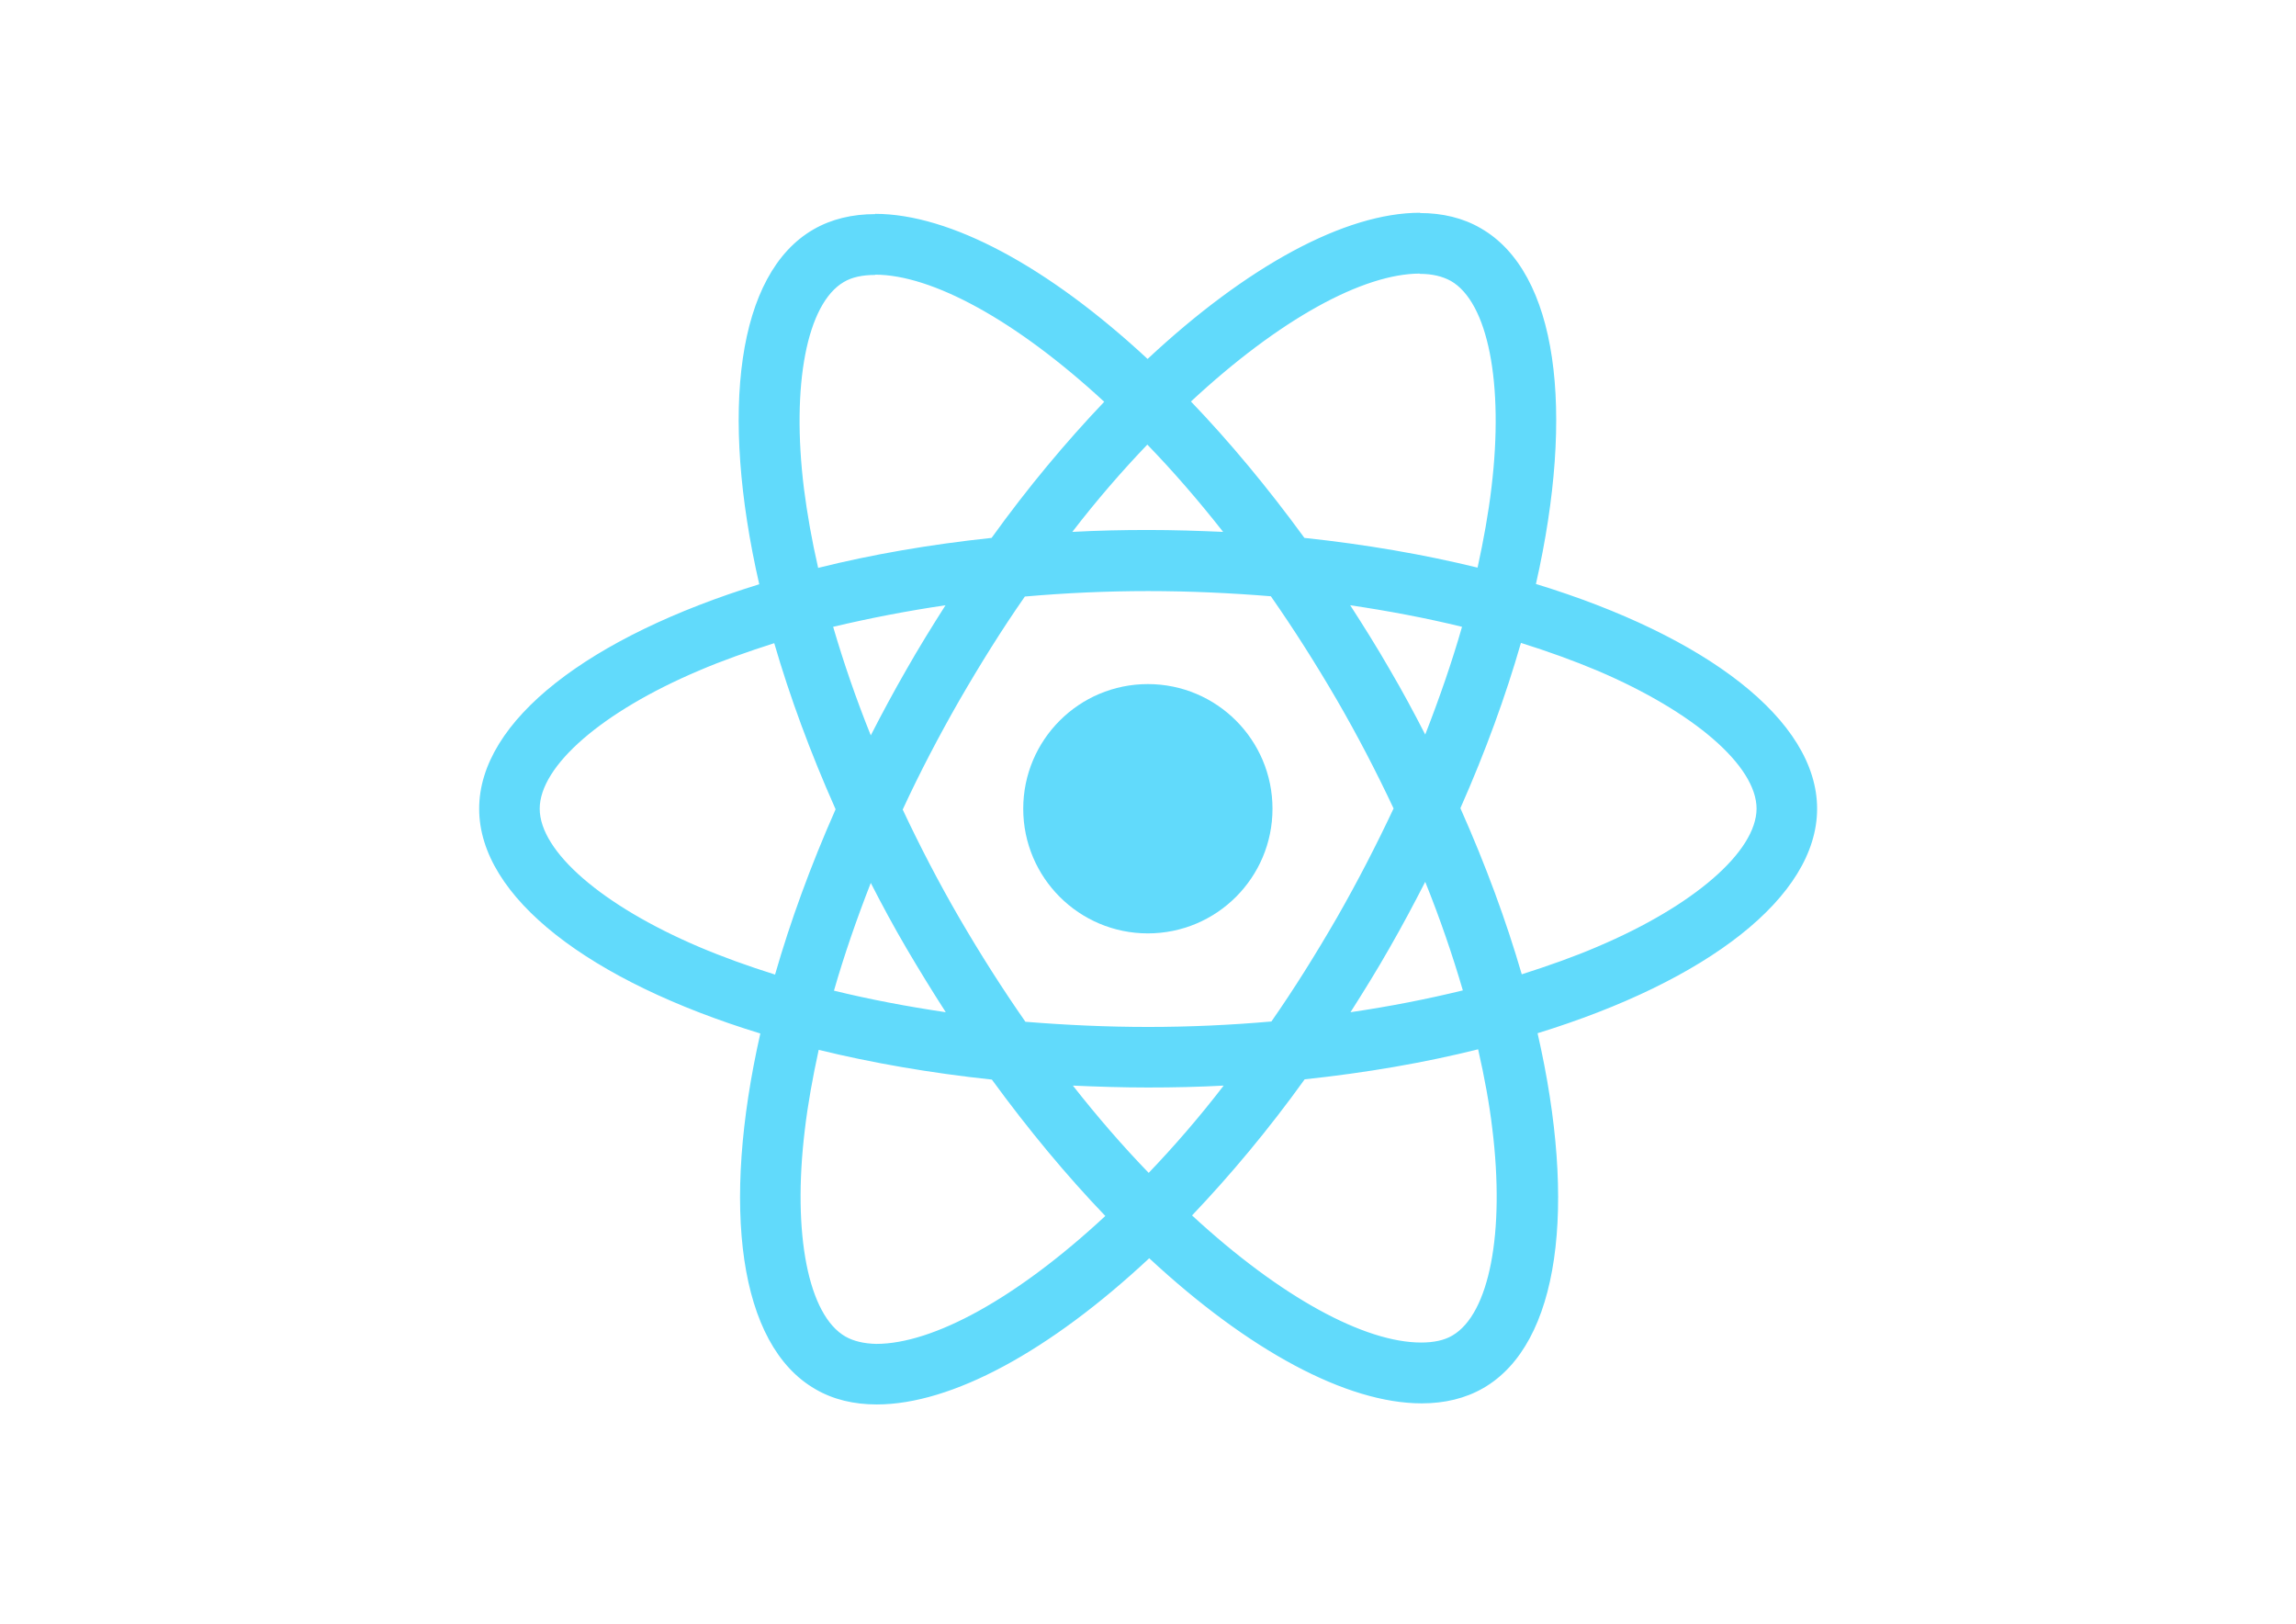
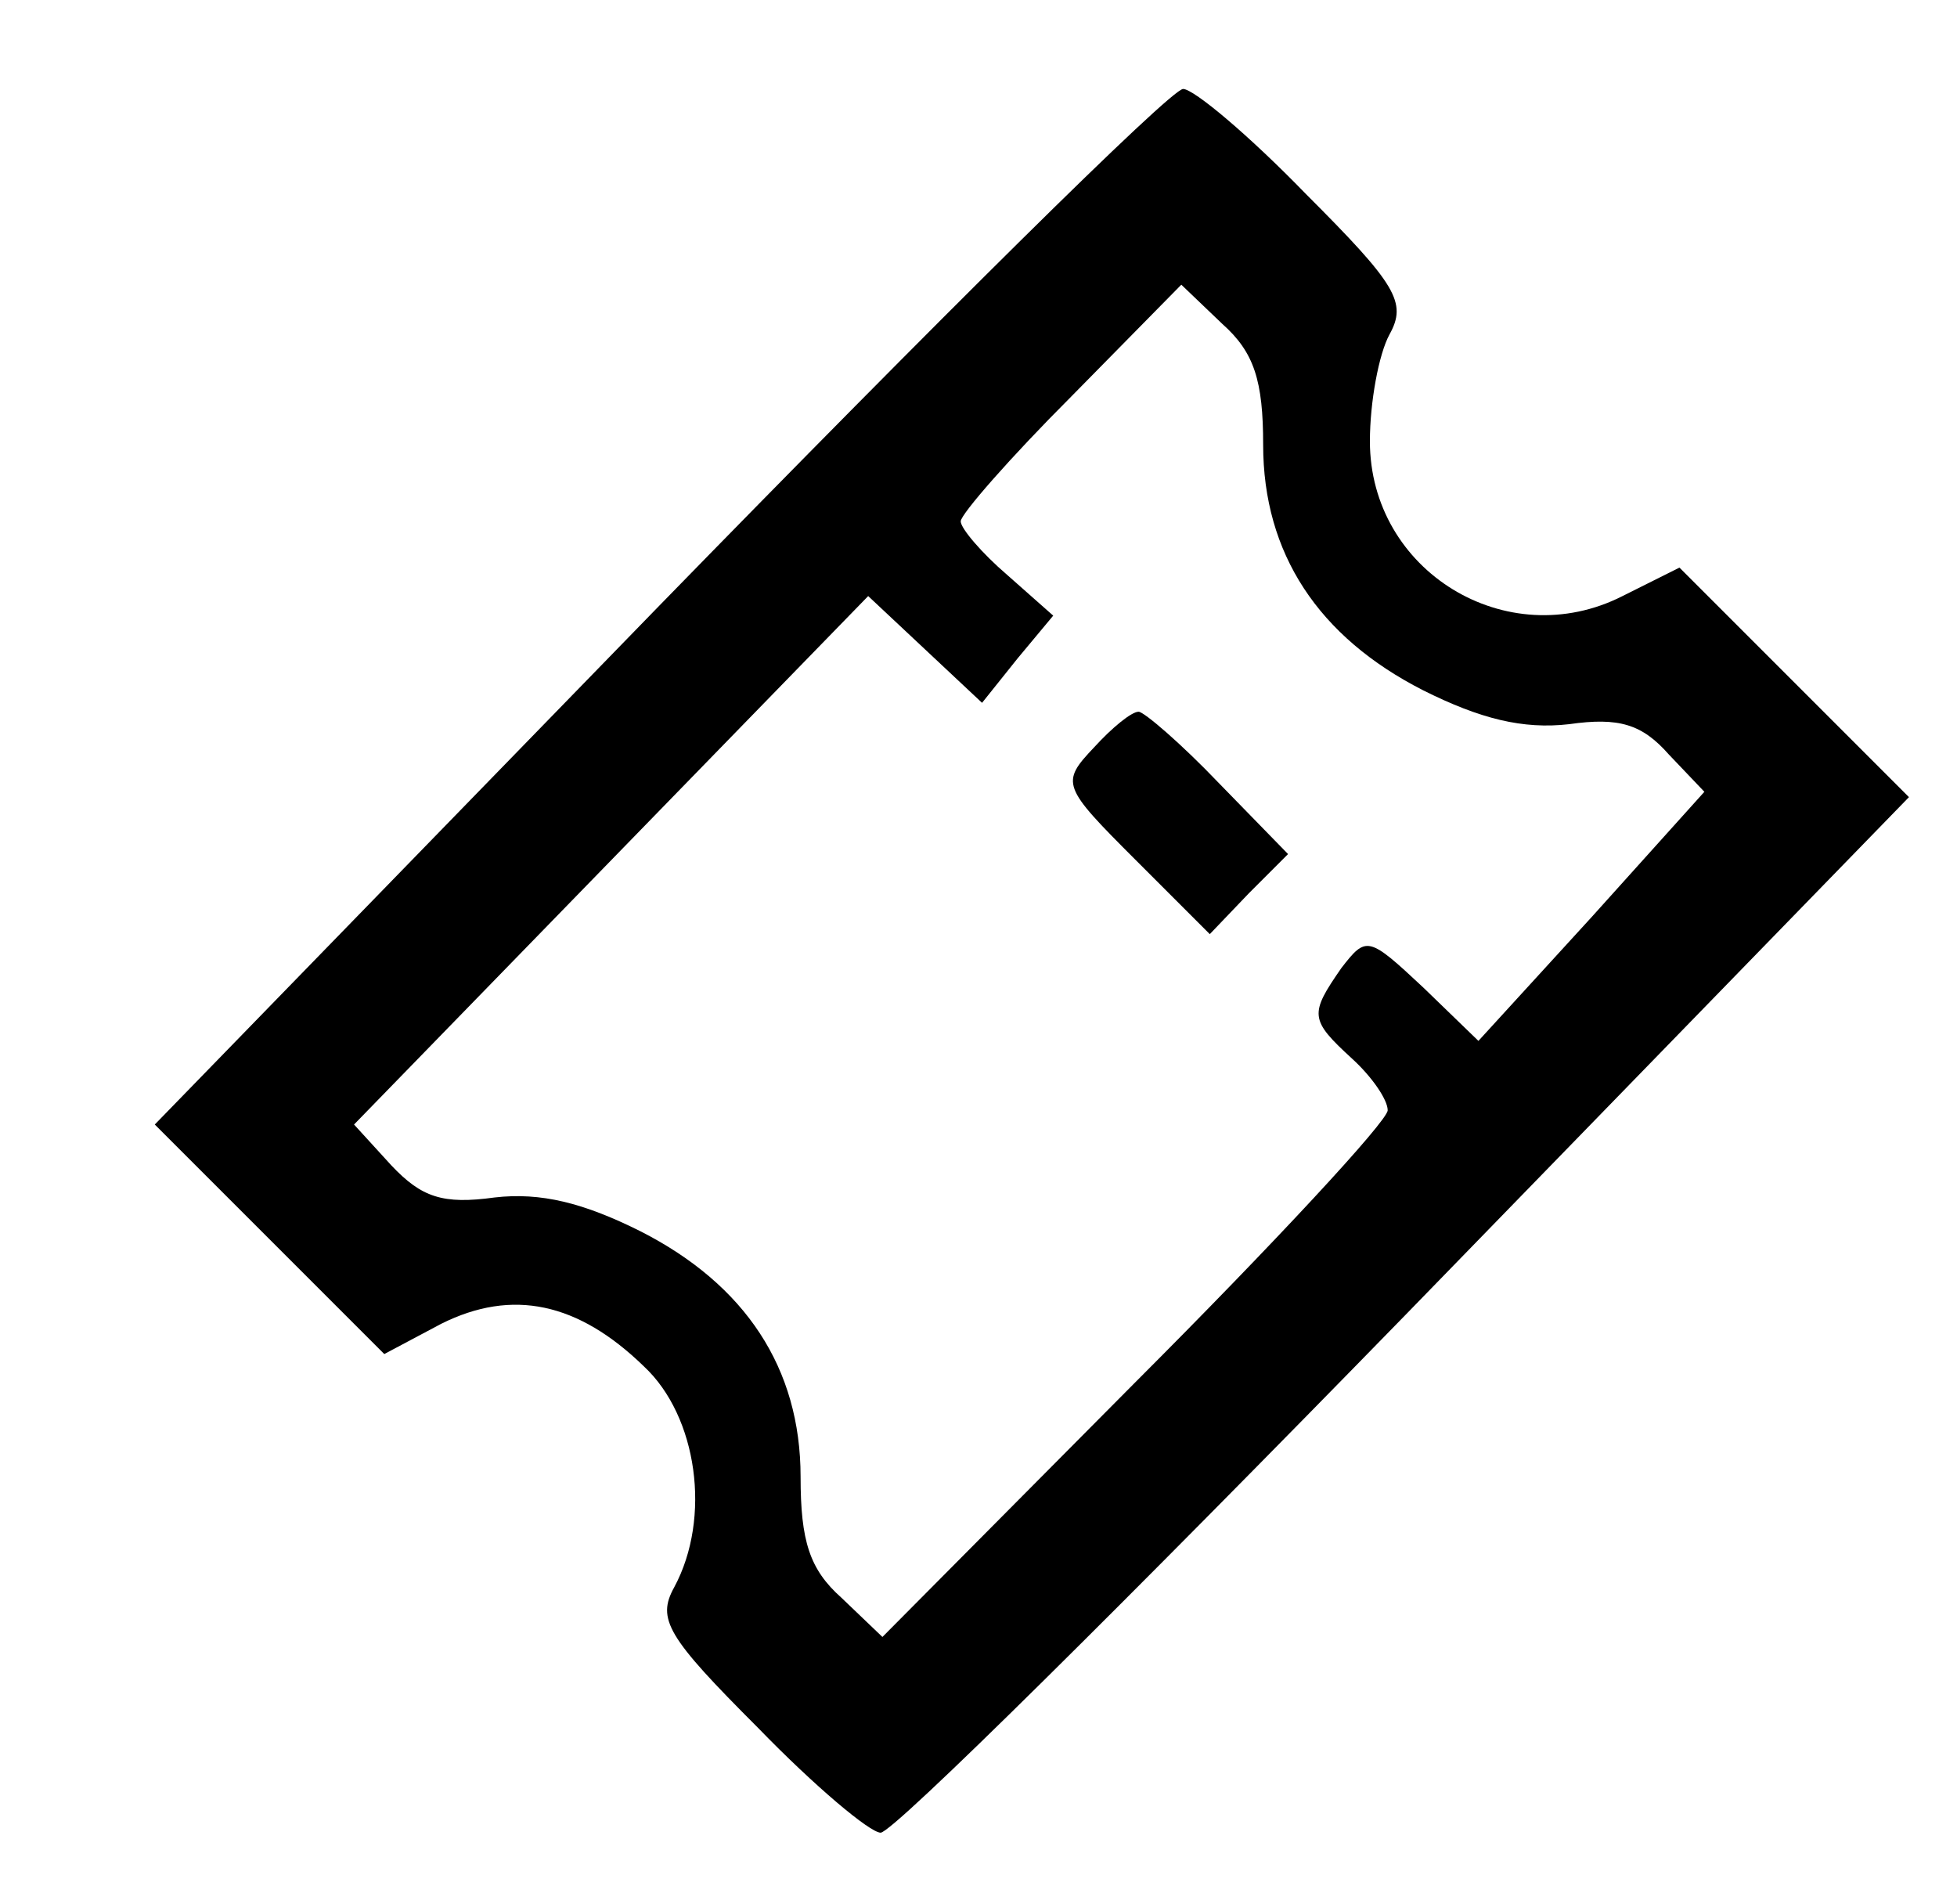
- <svg xmlns="http://www.w3.org/2000/svg" viewBox="0 0 841.9 595.3">
-   <g fill="#61DAFB">
-     <path d="M666.3 296.5c0-32.5-40.7-63.3-103.1-82.4 14.4-63.6 8-114.2-20.2-130.4-6.5-3.8-14.1-5.6-22.4-5.6v22.3c4.6 0 8.3.9 11.4 2.6 13.6 7.8 19.5 37.5 14.9 75.7-1.1 9.4-2.9 19.3-5.1 29.4-19.6-4.8-41-8.5-63.5-10.9-13.5-18.5-27.5-35.3-41.6-50 32.6-30.3 63.2-46.9 84-46.9V78c-27.5 0-63.5 19.6-99.9 53.6-36.4-33.8-72.4-53.2-99.9-53.2v22.3c20.7 0 51.4 16.5 84 46.6-14 14.7-28 31.4-41.3 49.9-22.6 2.4-44 6.1-63.6 11-2.3-10-4-19.7-5.2-29-4.7-38.2 1.1-67.9 14.6-75.8 3-1.8 6.9-2.6 11.5-2.6V78.5c-8.4 0-16 1.8-22.6 5.6-28.1 16.2-34.4 66.7-19.9 130.1-62.2 19.2-102.7 49.9-102.7 82.3 0 32.5 40.7 63.3 103.1 82.4-14.4 63.6-8 114.2 20.2 130.4 6.5 3.8 14.1 5.6 22.5 5.6 27.5 0 63.5-19.6 99.9-53.6 36.4 33.8 72.4 53.2 99.9 53.2 8.4 0 16-1.8 22.6-5.6 28.1-16.2 34.4-66.7 19.9-130.1 62-19.1 102.5-49.9 102.5-82.3zm-130.2-66.7c-3.7 12.9-8.3 26.2-13.5 39.5-4.1-8-8.4-16-13.1-24-4.6-8-9.5-15.8-14.4-23.4 14.2 2.1 27.9 4.7 41 7.9zm-45.8 106.5c-7.8 13.5-15.8 26.3-24.1 38.2-14.9 1.3-30 2-45.2 2-15.1 0-30.2-.7-45-1.9-8.3-11.9-16.4-24.6-24.2-38-7.6-13.1-14.5-26.4-20.8-39.8 6.2-13.4 13.2-26.8 20.7-39.9 7.8-13.5 15.8-26.3 24.1-38.2 14.9-1.3 30-2 45.2-2 15.1 0 30.2.7 45 1.9 8.3 11.9 16.4 24.6 24.2 38 7.6 13.1 14.5 26.4 20.8 39.8-6.3 13.4-13.2 26.8-20.7 39.9zm32.3-13c5.4 13.4 10 26.8 13.8 39.8-13.1 3.2-26.9 5.9-41.2 8 4.9-7.7 9.8-15.6 14.4-23.7 4.6-8 8.9-16.1 13-24.1zM421.2 430c-9.3-9.6-18.6-20.3-27.8-32 9 .4 18.2.7 27.5.7 9.4 0 18.7-.2 27.8-.7-9 11.7-18.3 22.4-27.5 32zm-74.4-58.9c-14.2-2.1-27.9-4.7-41-7.9 3.7-12.9 8.3-26.2 13.5-39.5 4.1 8 8.4 16 13.1 24 4.7 8 9.5 15.8 14.4 23.4zM420.7 163c9.3 9.6 18.6 20.3 27.8 32-9-.4-18.2-.7-27.5-.7-9.4 0-18.7.2-27.8.7 9-11.7 18.3-22.4 27.5-32zm-74 58.9c-4.9 7.7-9.8 15.6-14.4 23.7-4.6 8-8.9 16-13 24-5.4-13.4-10-26.8-13.8-39.8 13.1-3.1 26.9-5.8 41.2-7.9zm-90.5 125.2c-35.4-15.1-58.3-34.9-58.3-50.6 0-15.7 22.9-35.6 58.3-50.6 8.6-3.7 18-7 27.7-10.1 5.7 19.6 13.2 40 22.5 60.9-9.2 20.8-16.6 41.1-22.2 60.6-9.9-3.1-19.3-6.5-28-10.2zM310 490c-13.6-7.8-19.5-37.5-14.9-75.7 1.1-9.4 2.9-19.3 5.1-29.4 19.6 4.8 41 8.5 63.5 10.9 13.5 18.5 27.5 35.3 41.6 50-32.6 30.3-63.2 46.9-84 46.9-4.5-.1-8.3-1-11.3-2.7zm237.2-76.2c4.7 38.2-1.1 67.9-14.6 75.8-3 1.8-6.9 2.6-11.5 2.6-20.7 0-51.4-16.5-84-46.6 14-14.7 28-31.4 41.3-49.9 22.6-2.4 44-6.1 63.6-11 2.3 10.1 4.1 19.8 5.2 29.1zm38.5-66.7c-8.6 3.7-18 7-27.7 10.1-5.7-19.6-13.2-40-22.5-60.9 9.2-20.8 16.6-41.1 22.2-60.6 9.9 3.1 19.3 6.5 28.1 10.2 35.4 15.1 58.3 34.9 58.3 50.6-.1 15.7-23 35.6-58.4 50.6zM320.8 78.4z" />
-     <circle cx="420.9" cy="296.5" r="45.7" />
-     <path d="M520.5 78.1z" />
+ <svg xmlns="http://www.w3.org/2000/svg" version="1.0" width="110pt" height="107pt" viewBox="0 0 110 107" preserveAspectRatio="xMidYMid meet">
+   <g transform="translate(0,107) scale(0.1,-0.1)" fill="#000000" stroke="none">
+     <path d="M370 729 l-283 -291 64 -64 65 -65 32 17 c40 20 77 12 114 -24 30 -28 38 -85 17 -124 -10 -18 -4 -28 47 -79 32 -33 63 -59 69 -59 7 0 139 131 295 291 l283 291 -64 64 -65 65 -32 -16 c-65 -33 -142 14 -142 87 0 22 5 49 11 60 10 18 4 28 -47 79 -32 33 -63 59 -69 59 -7 0 -139 -131 -295 -291z m340 91 c0 -61 31 -108 90 -138 32 -16 56 -22 82 -19 28 4 41 0 56 -17 l20 -21 -63 -70 -64 -70 -31 30 c-31 29 -32 29 -46 11 -18 -26 -18 -29 6 -51 11 -10 20 -23 20 -29 0 -6 -64 -75 -142 -153 l-142 -143 -23 22 c-18 16 -23 32 -23 68 0 61 -31 108 -90 138 -32 16 -56 22 -82 19 -29 -4 -41 0 -58 18 l-21 23 144 148 145 149 32 -30 32 -30 20 25 20 24 -26 23 c-14 12 -26 26 -26 30 0 4 28 36 62 70 l62 63 23 -22 c18 -16 23 -32 23 -68z" />
+     <path d="M615 650 c-19 -20 -18 -22 23 -63 l42 -42 22 23 22 22 -39 40 c-21 22 -42 40 -45 40 -4 0 -15 -9 -25 -20z" />
  </g>
</svg>
